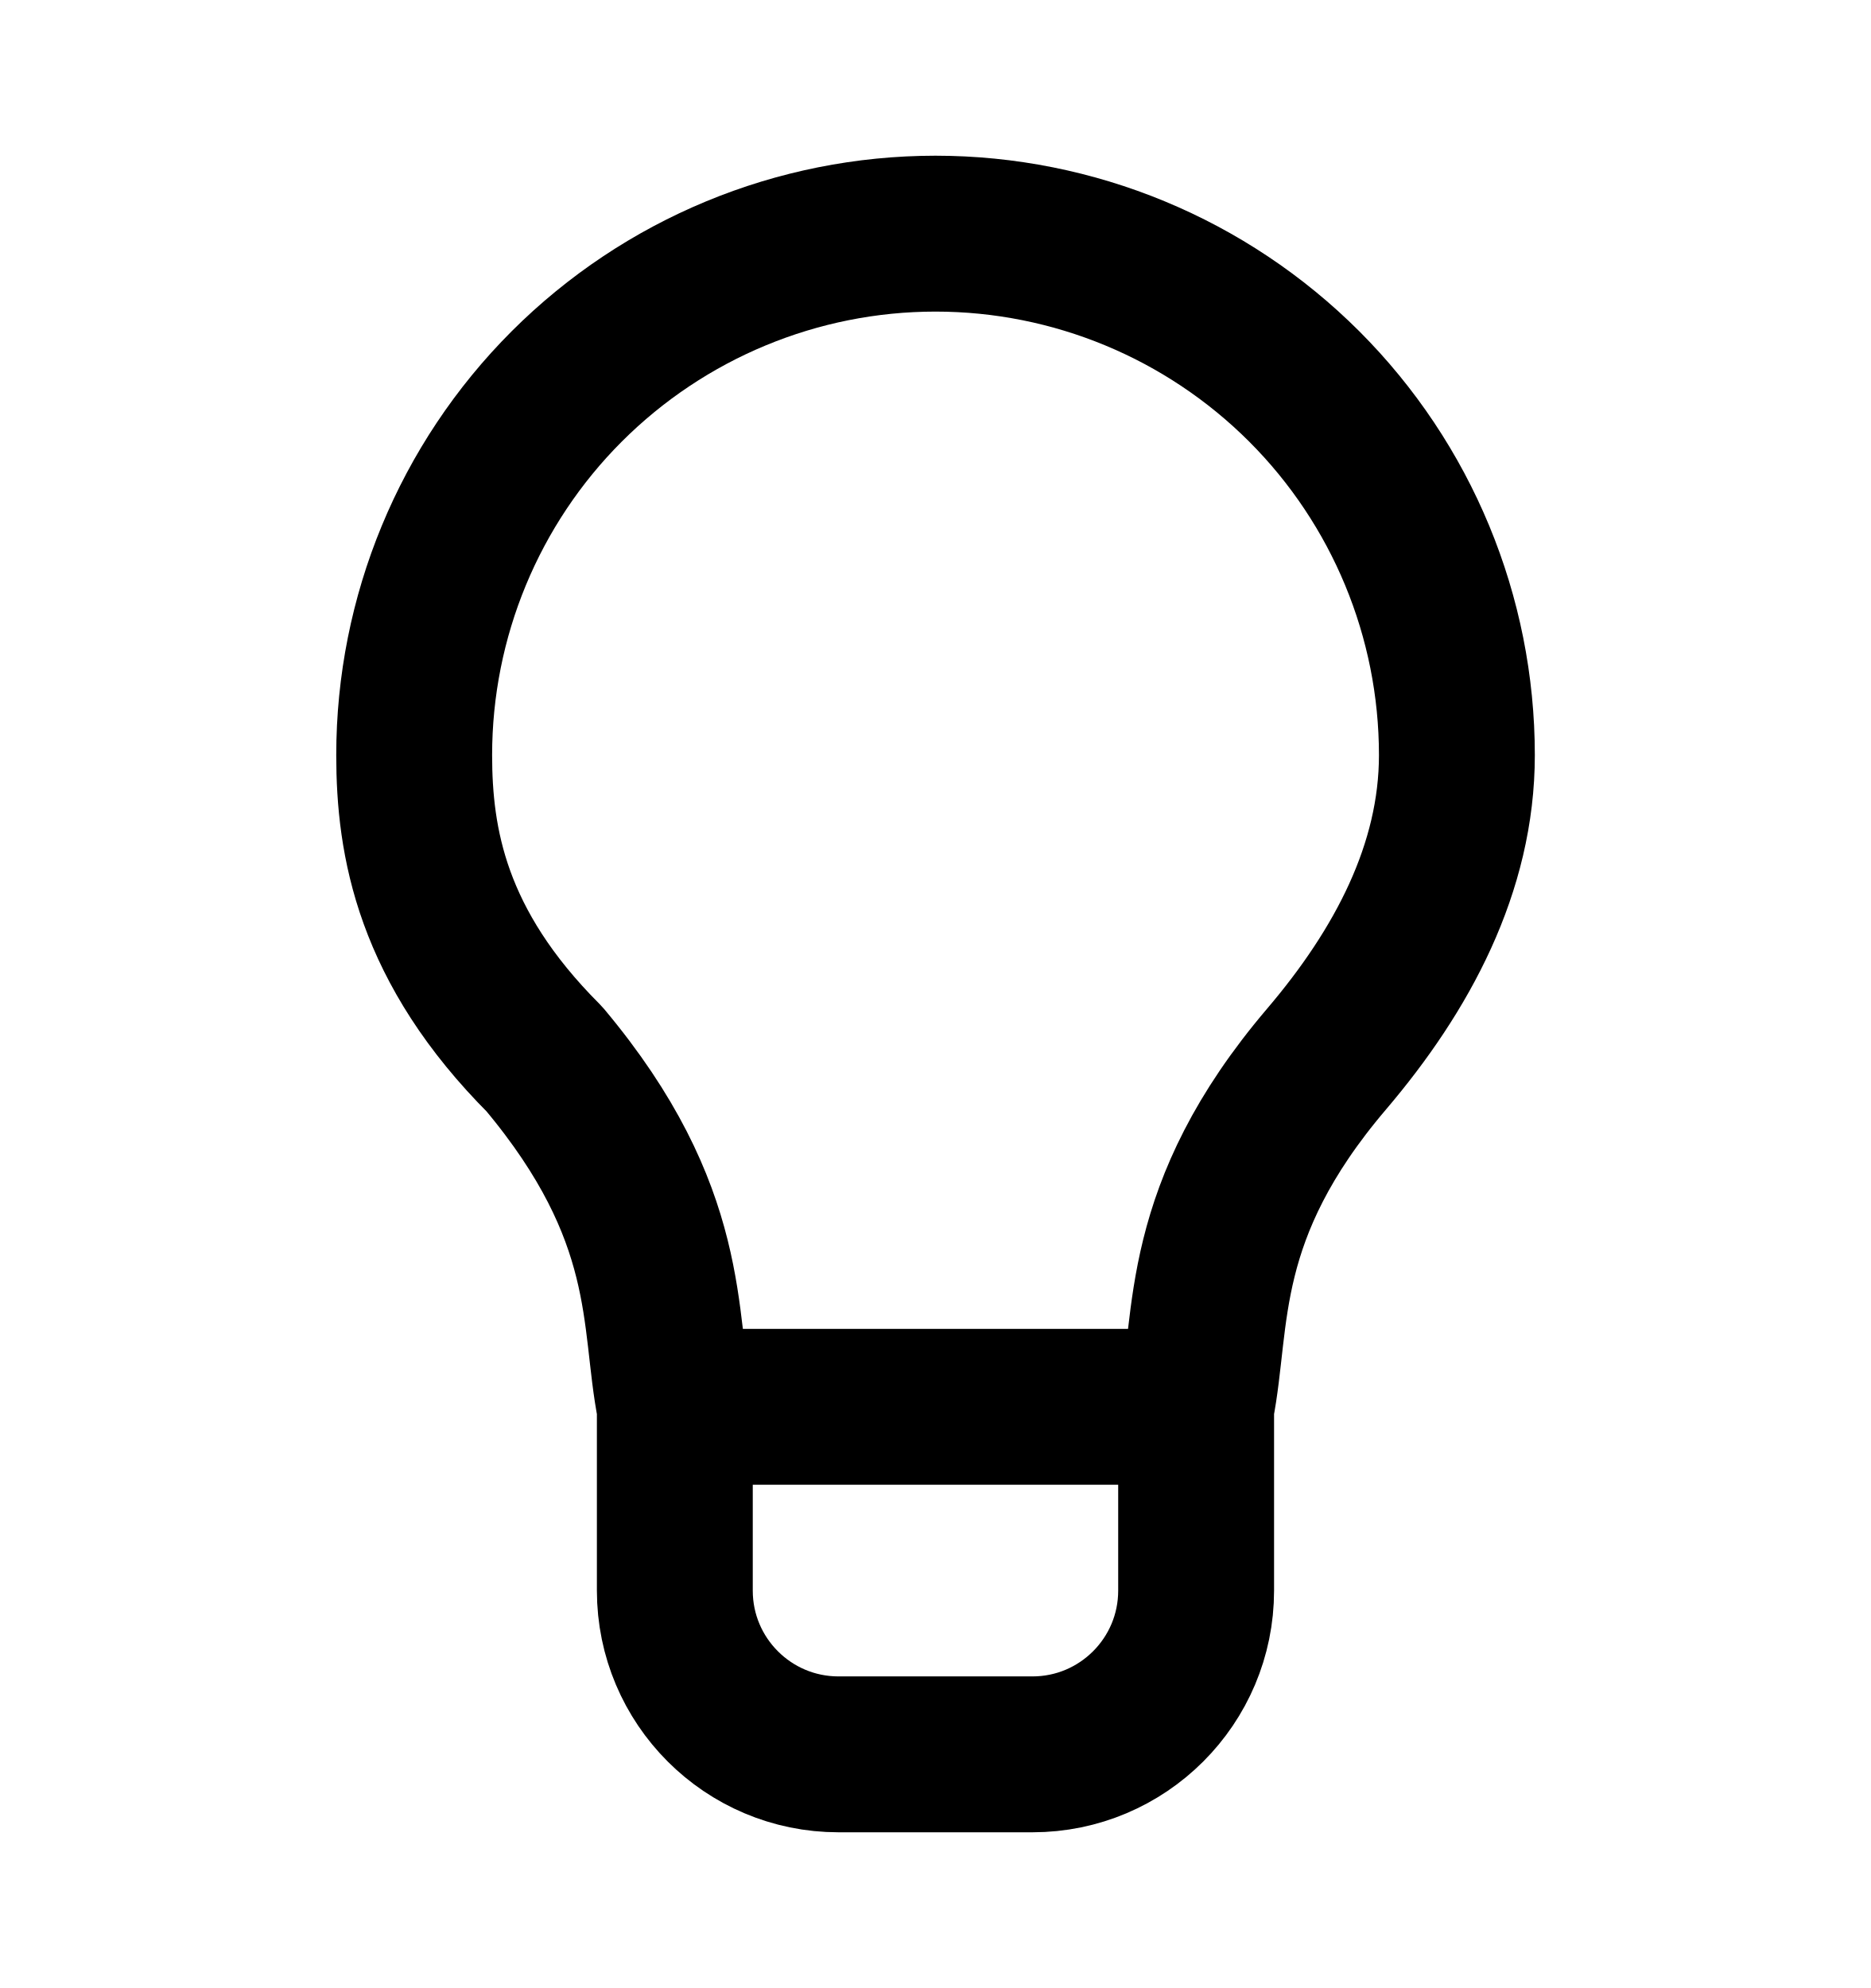
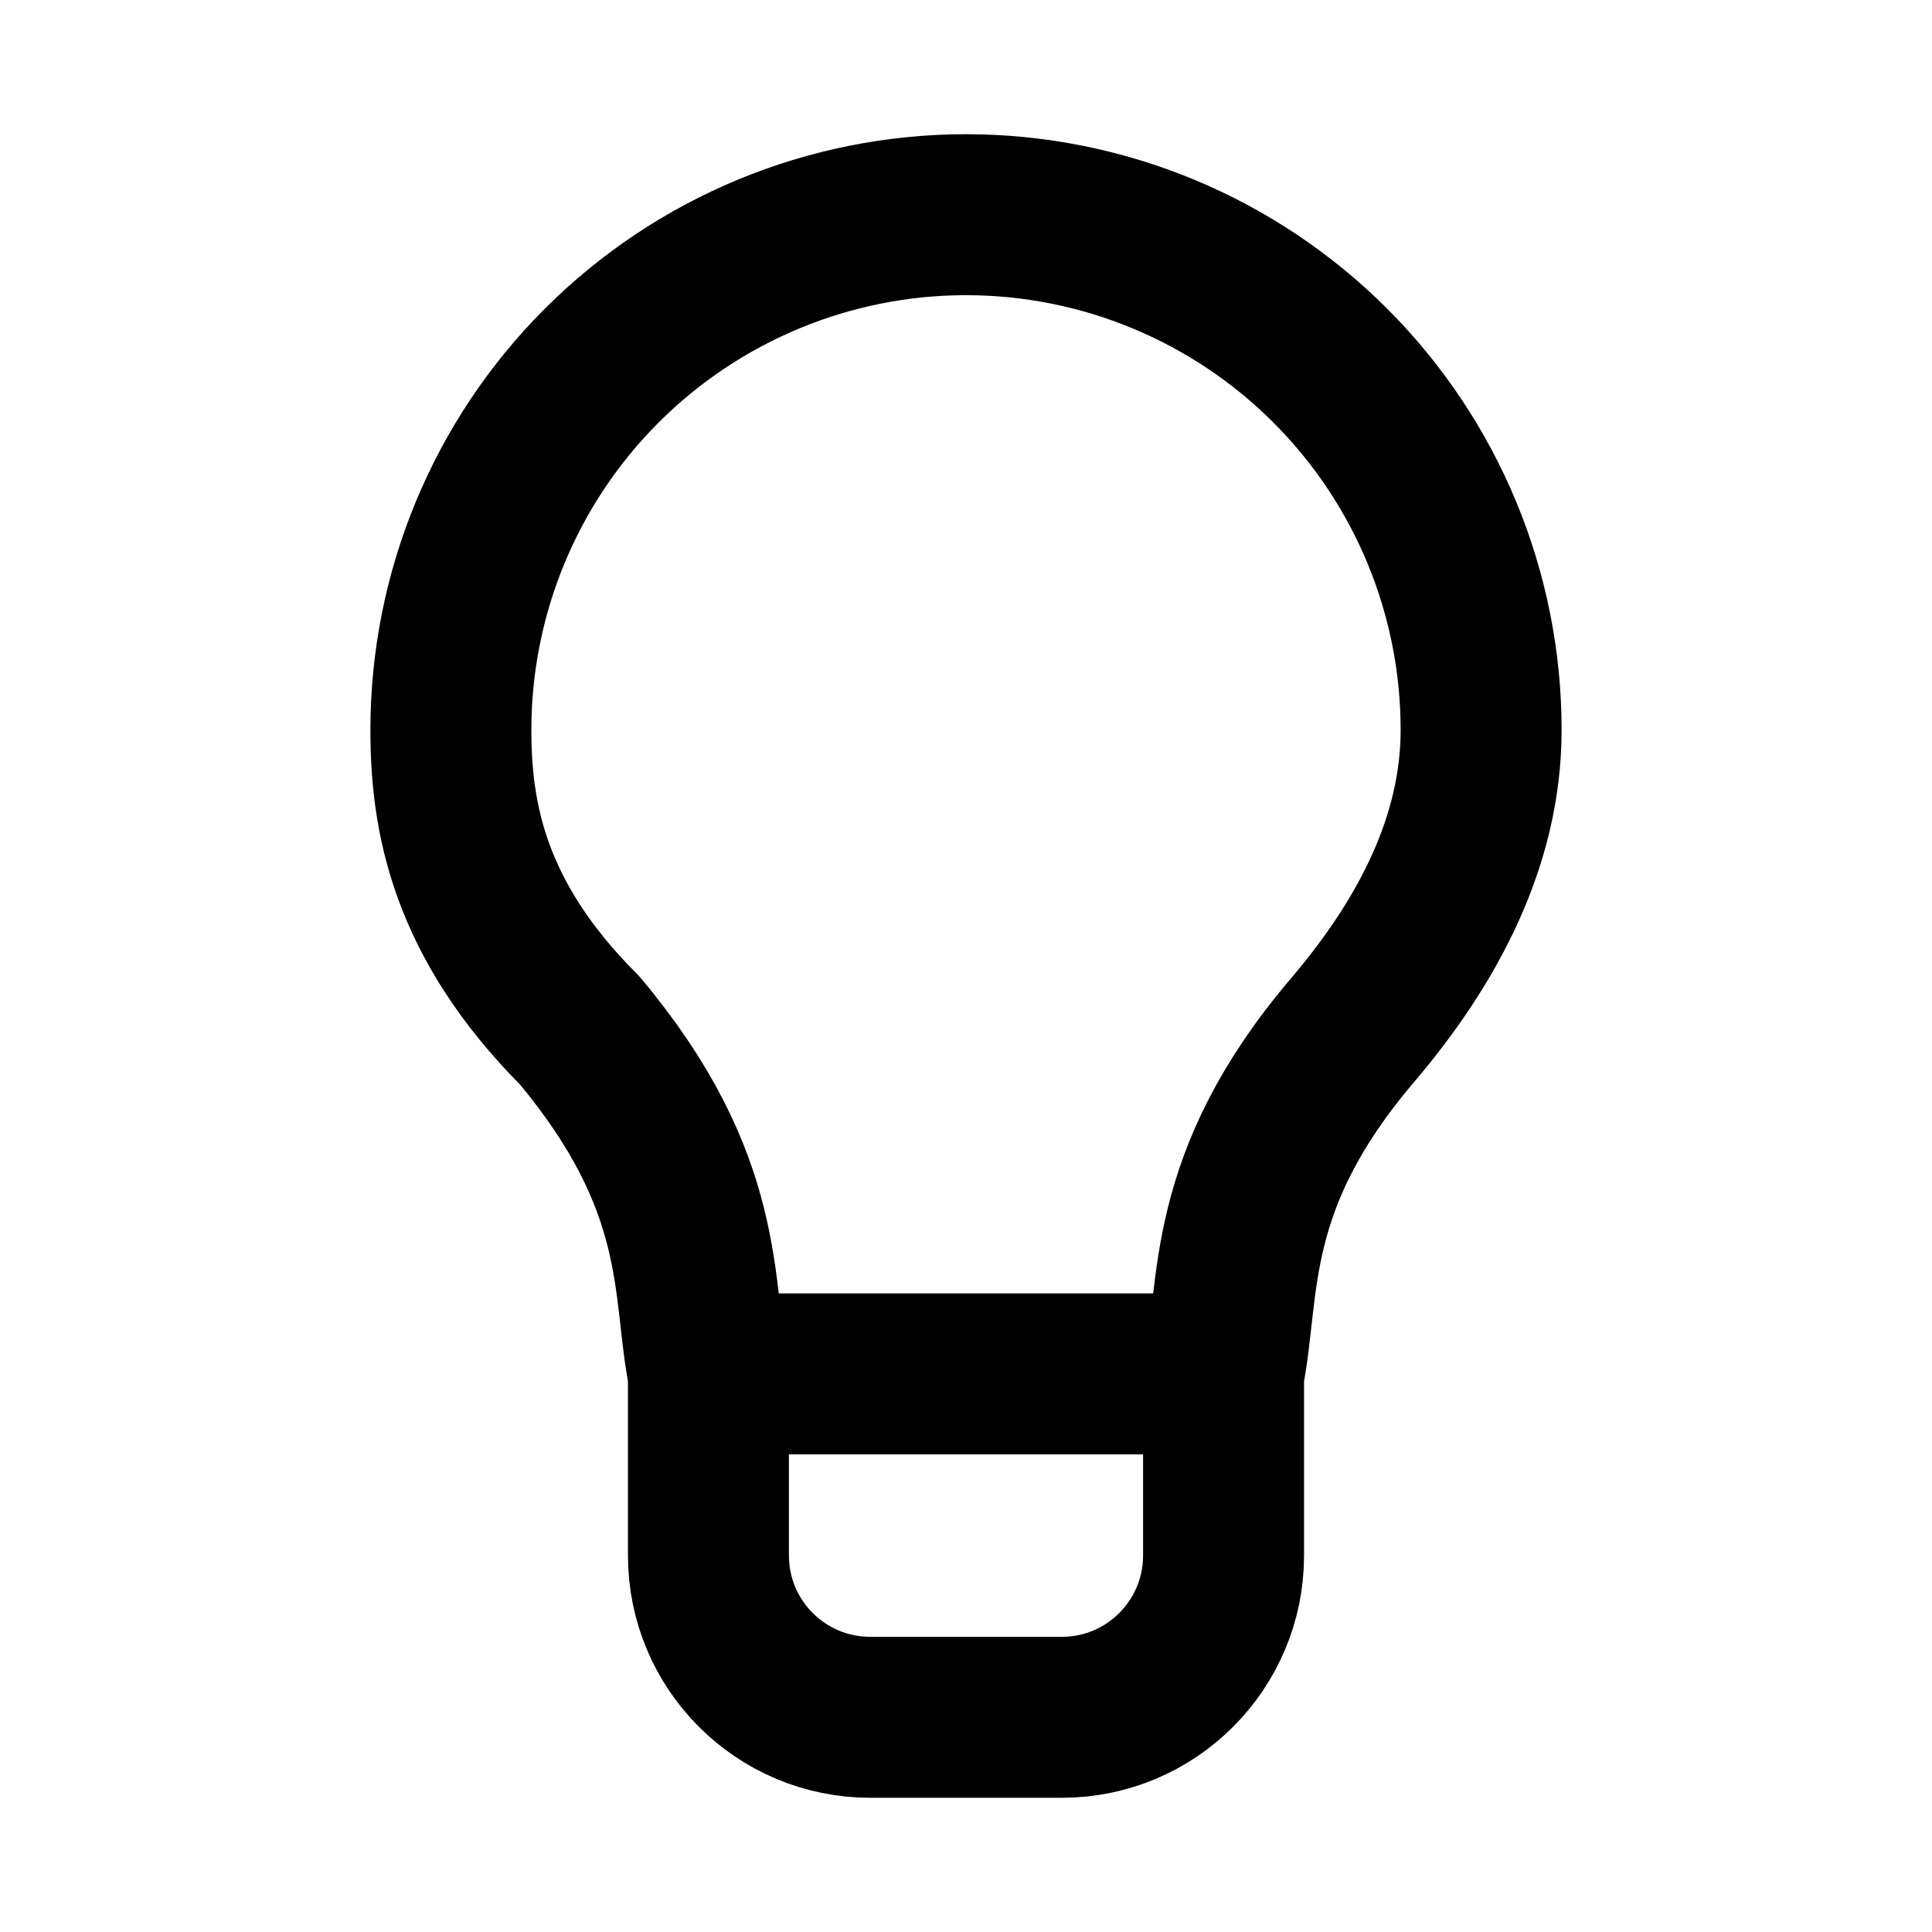
- <svg xmlns="http://www.w3.org/2000/svg" width="16" height="17" viewBox="0 0 16 17" fill="none">
-   <path d="M10.229 12.03C10.378 11.287 10.229 10.366 11.344 9.057C11.992 8.296 12.459 7.423 12.459 6.457C12.459 5.274 11.989 4.14 11.153 3.304C10.316 2.468 9.182 1.998 8 1.998C6.818 1.998 5.684 2.468 4.847 3.304C4.011 4.14 3.542 5.274 3.542 6.457C3.542 7.2 3.69 8.091 4.656 9.057C5.771 10.388 5.622 11.287 5.771 12.03M10.229 12.03V13.602C10.229 14.375 9.602 15.002 8.829 15.002H7.171C6.398 15.002 5.771 14.375 5.771 13.602V12.03M10.229 12.03H5.771" stroke="black" stroke-width="1.333" stroke-linecap="round" stroke-linejoin="round" />
+ <svg xmlns="http://www.w3.org/2000/svg" width="16" height="16" viewBox="0 0 16 16" fill="none">
+   <path d="M10.133 11.378C10.275 10.666 10.133 9.786 11.2 8.533C11.82 7.805 12.266 6.969 12.266 6.045C12.266 4.913 11.817 3.828 11.017 3.028C10.217 2.228 9.132 1.778 8 1.778C6.869 1.778 5.783 2.228 4.983 3.028C4.183 3.828 3.734 4.913 3.734 6.045C3.734 6.756 3.876 7.609 4.8 8.533C5.867 9.807 5.725 10.666 5.867 11.378M10.133 11.378V12.882C10.133 13.622 9.533 14.222 8.794 14.222H7.207C6.467 14.222 5.867 13.622 5.867 12.882V11.378M10.133 11.378H5.867" stroke="black" stroke-width="1.333" stroke-linecap="round" stroke-linejoin="round" />
</svg>
